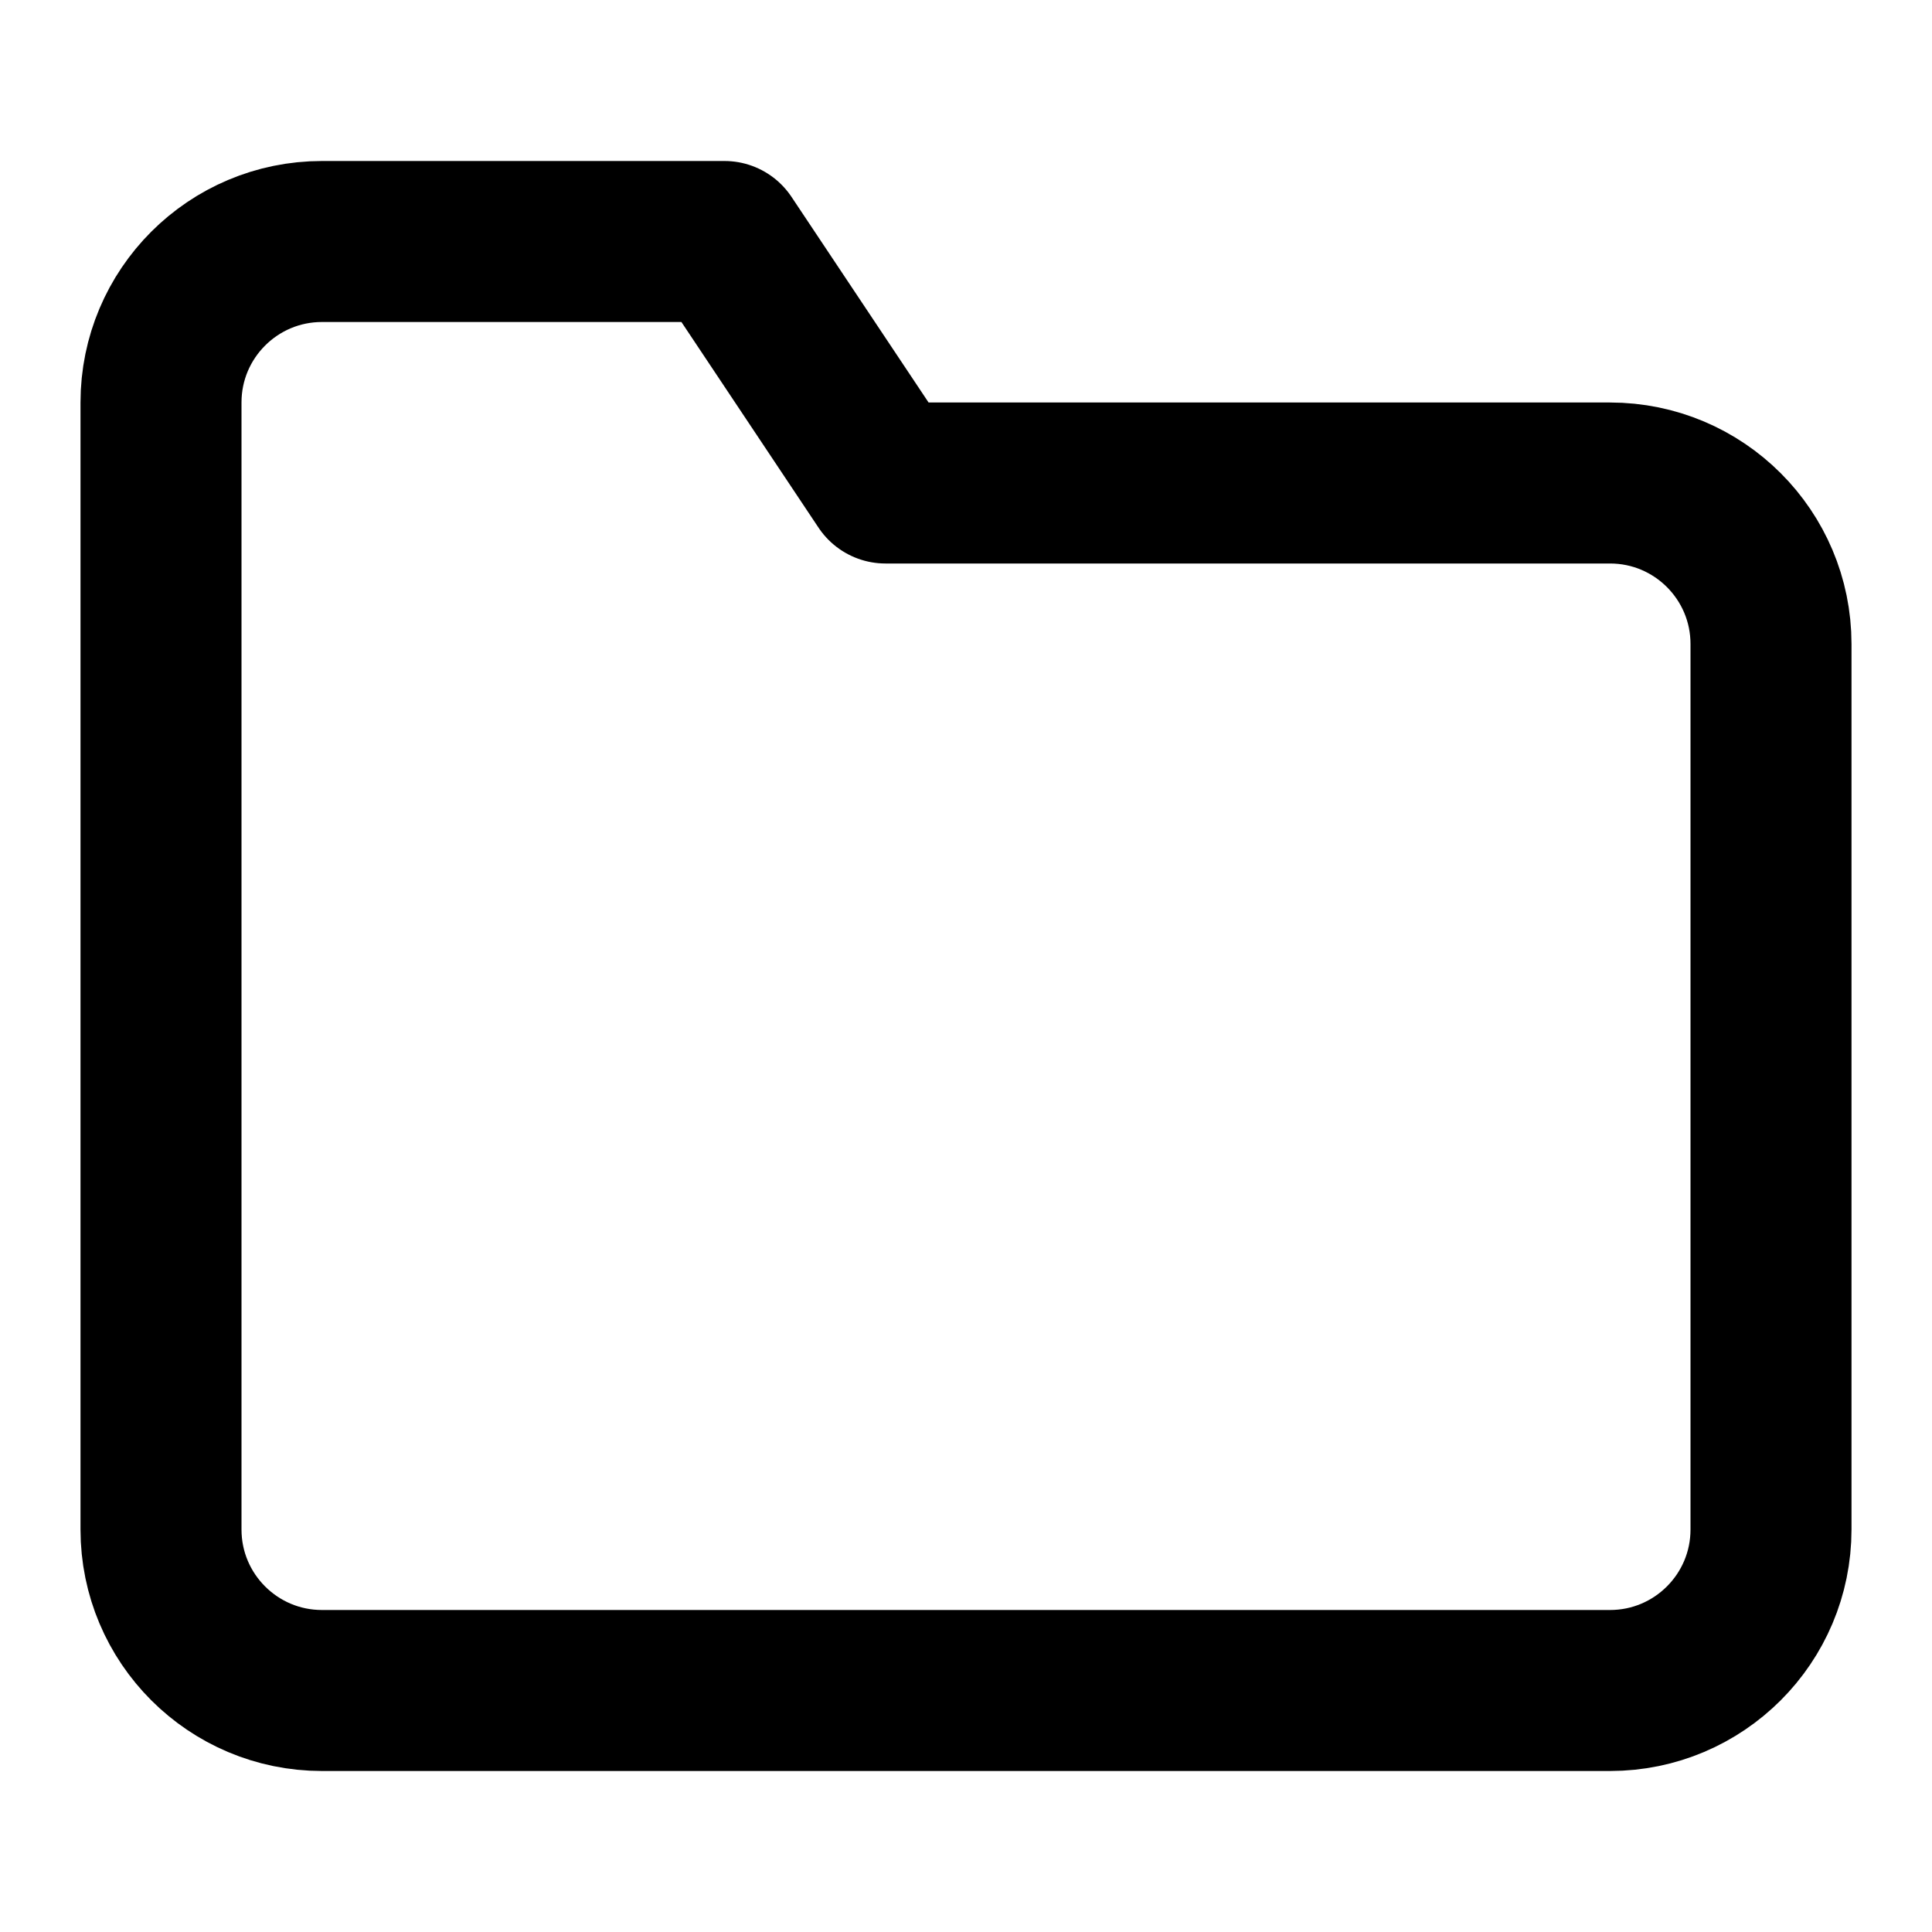
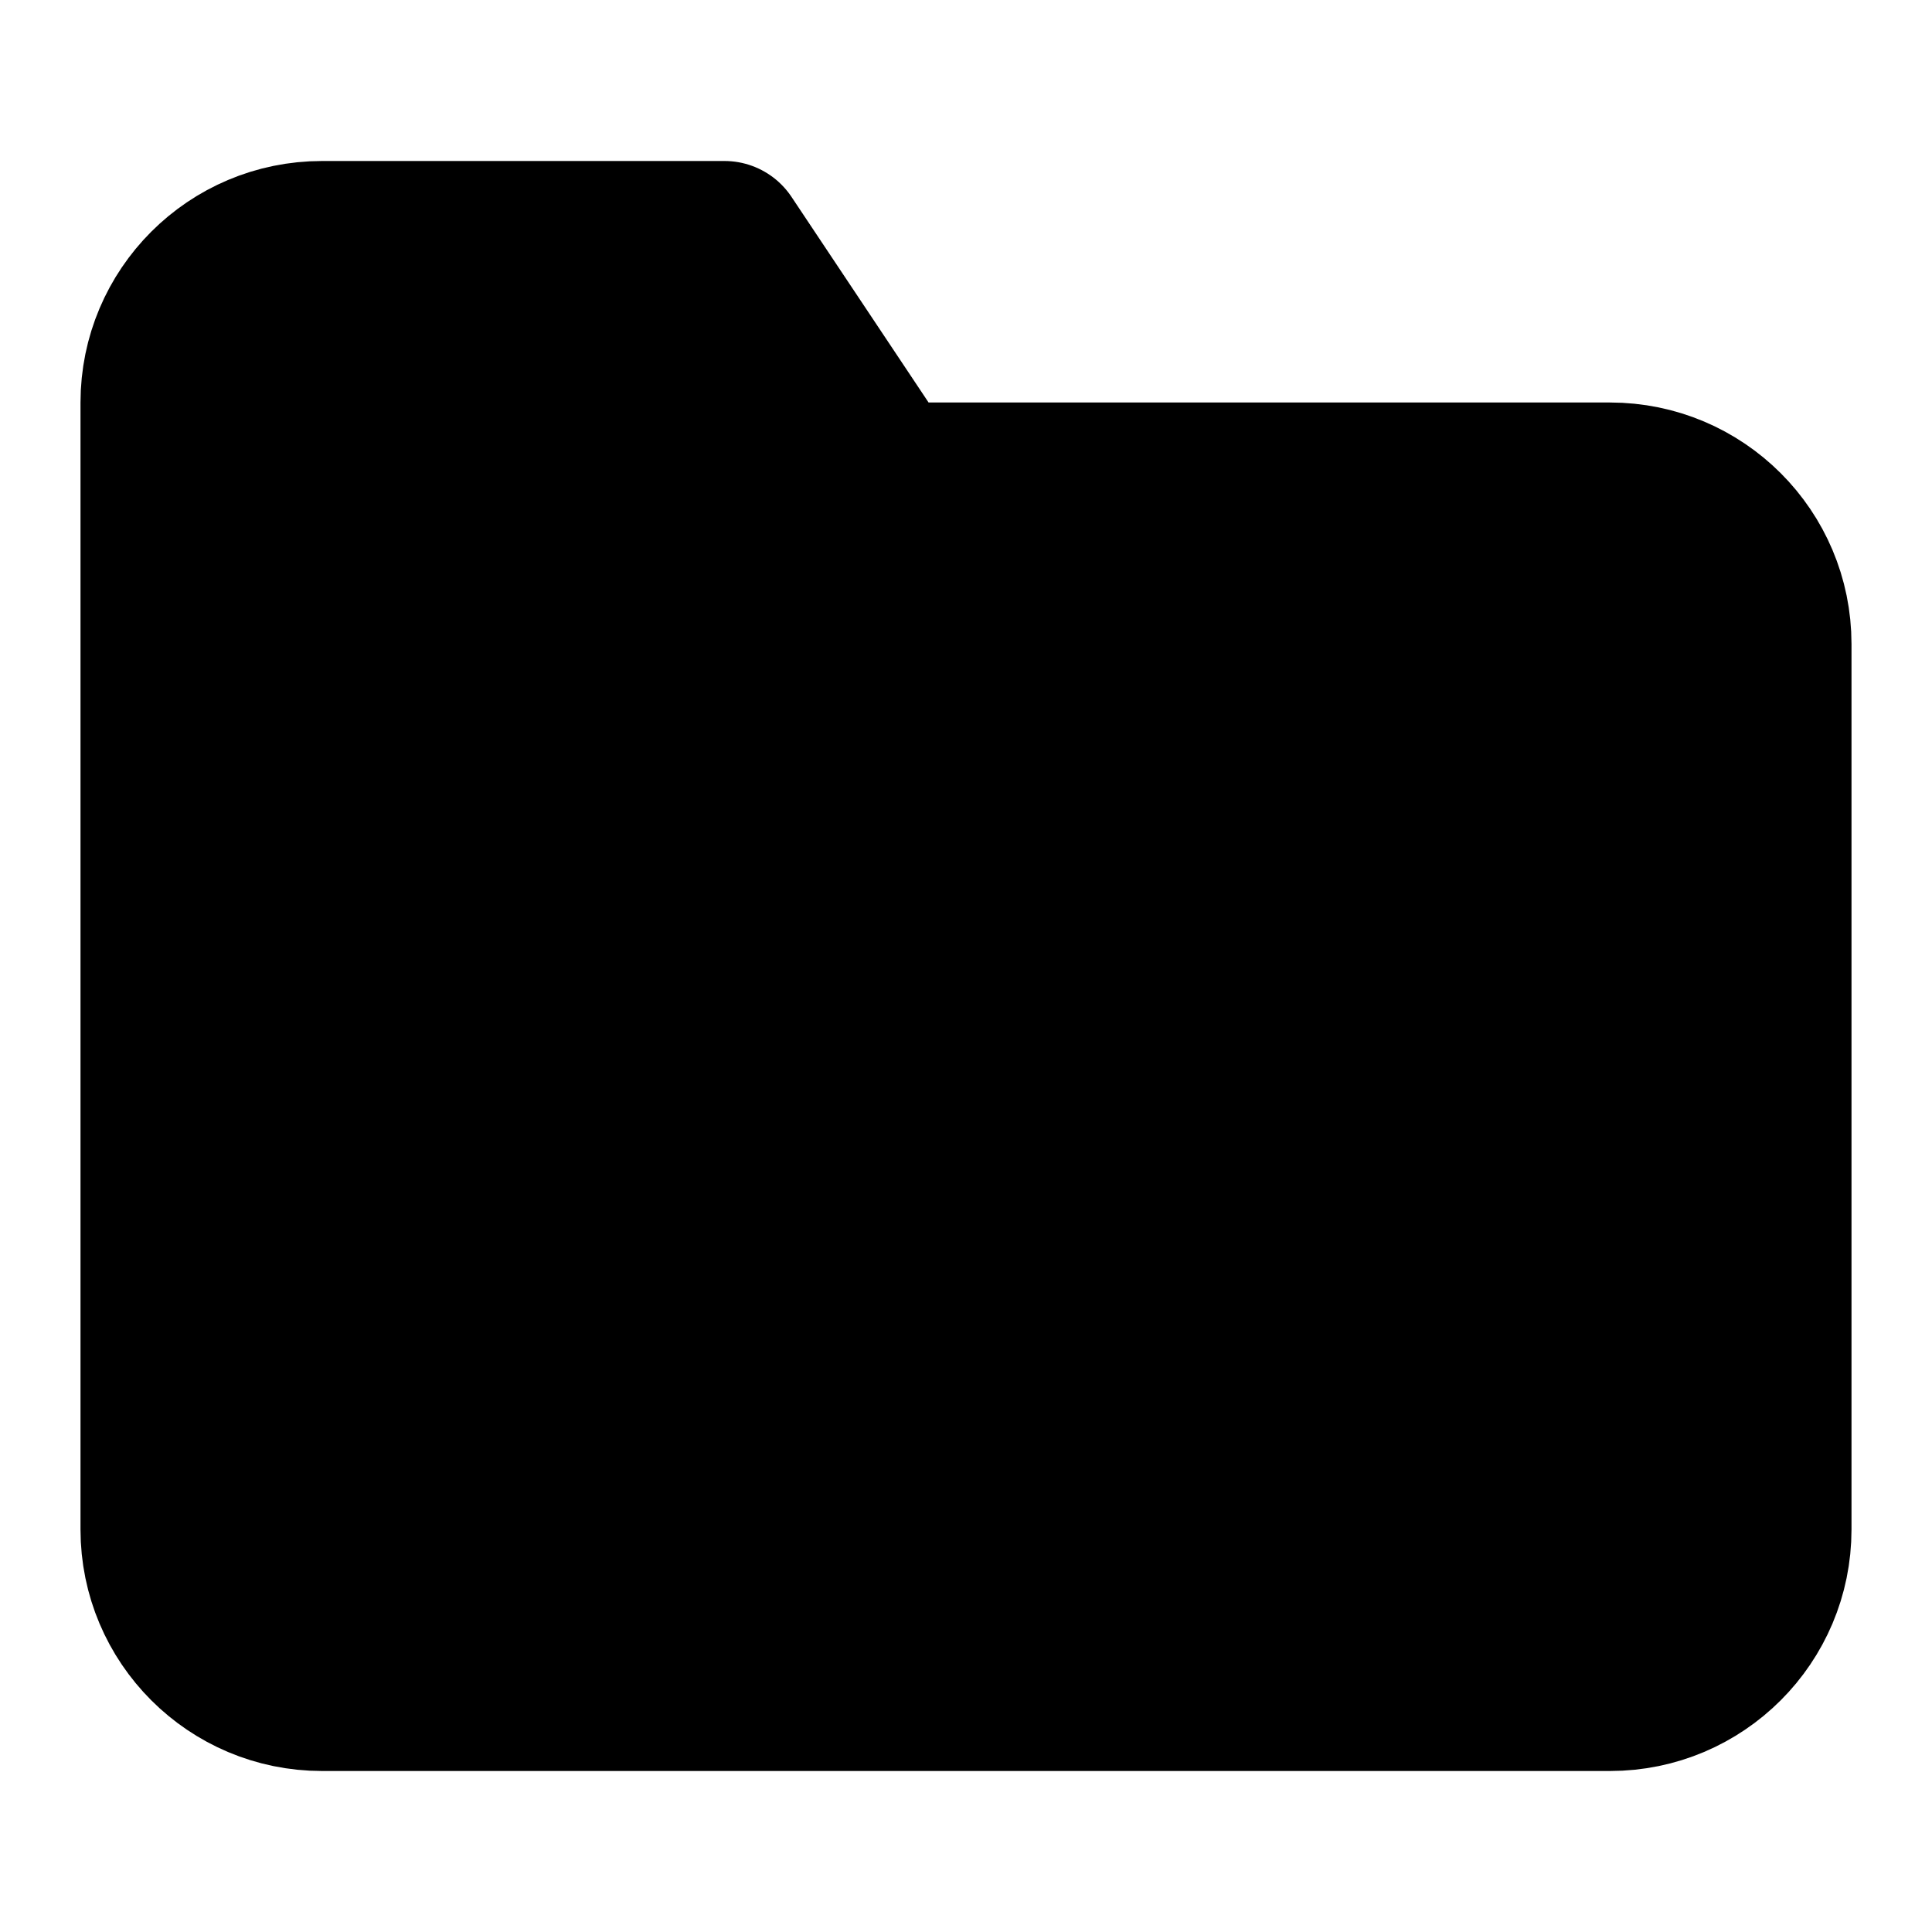
- <svg xmlns="http://www.w3.org/2000/svg" width="24" height="24" viewBox="0 0 24 24" fill="none" stroke="currentColor" stroke-width="2" stroke-linecap="round" stroke-linejoin="round" class="feather feather-folder">
+ <svg xmlns="http://www.w3.org/2000/svg" width="24" height="24" viewBox="0 0 24 24" fill="#000000" stroke="currentColor" stroke-width="2" stroke-linecap="round" stroke-linejoin="round" class="feather feather-folder">
  <path d="M22 19a2 2 0 0 1-2 2H4a2 2 0 0 1-2-2V5a2 2 0 0 1 2-2h5l2 3h9a2 2 0 0 1 2 2z" />
</svg>
